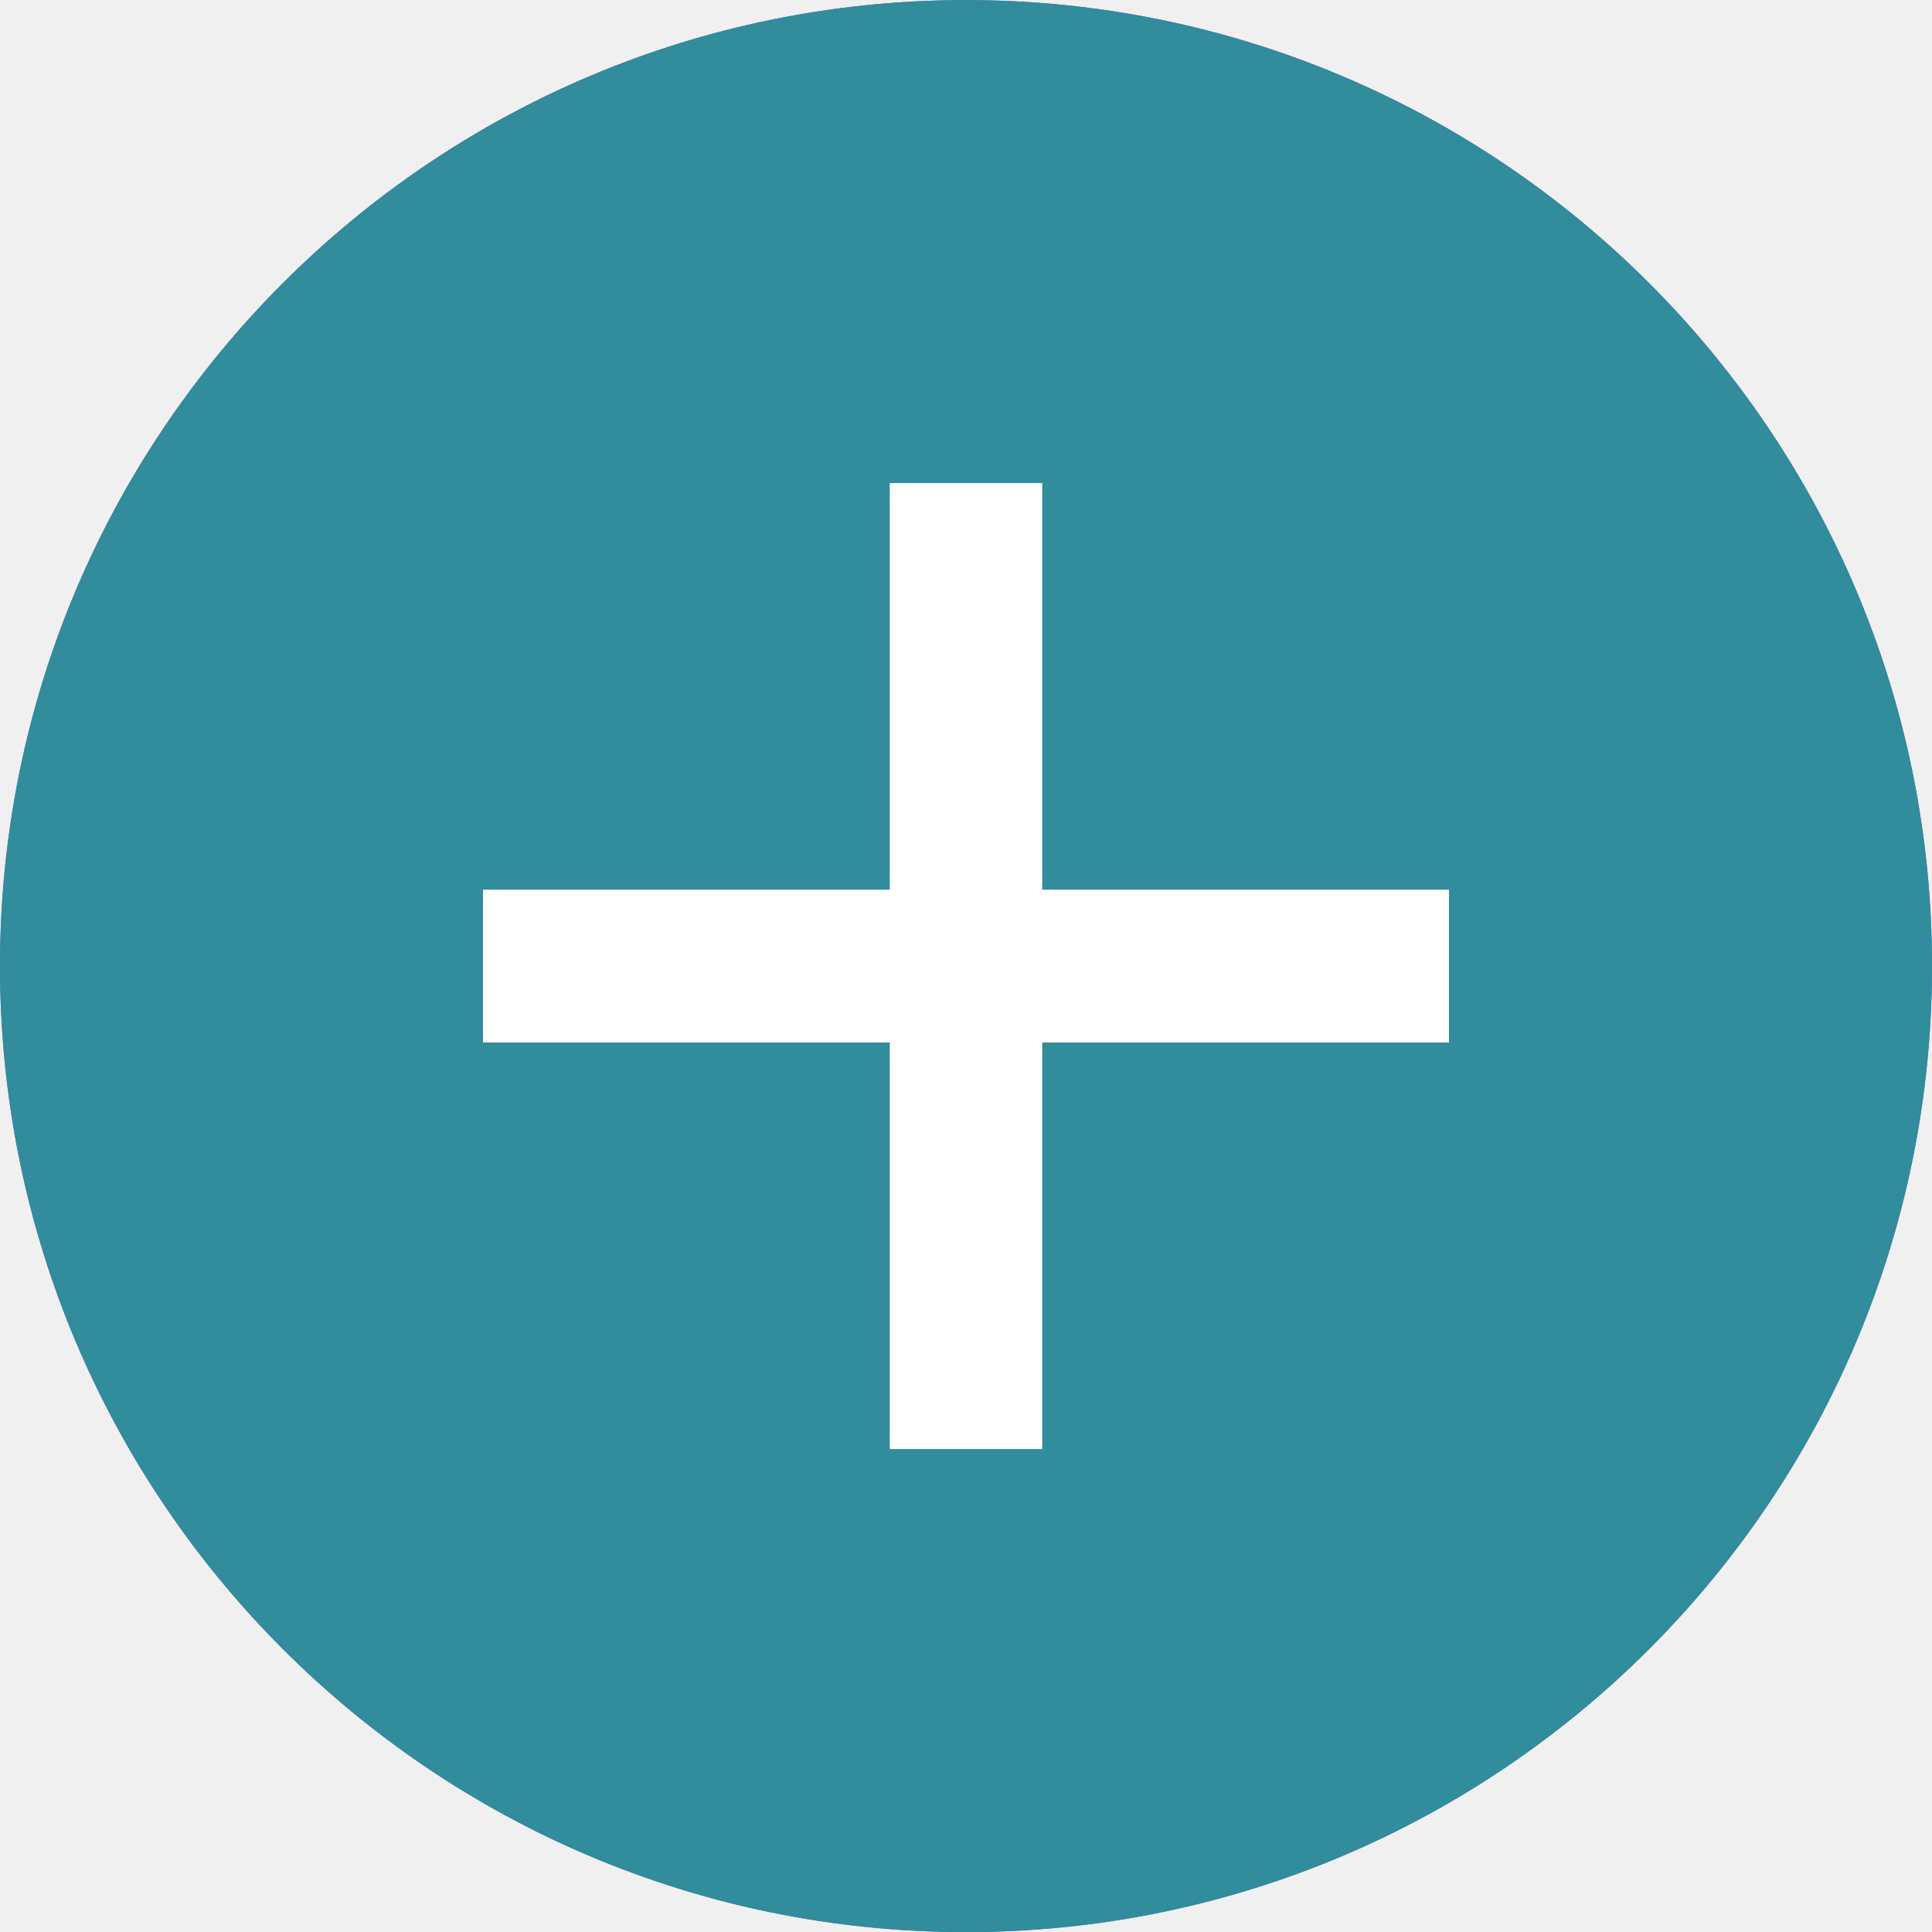
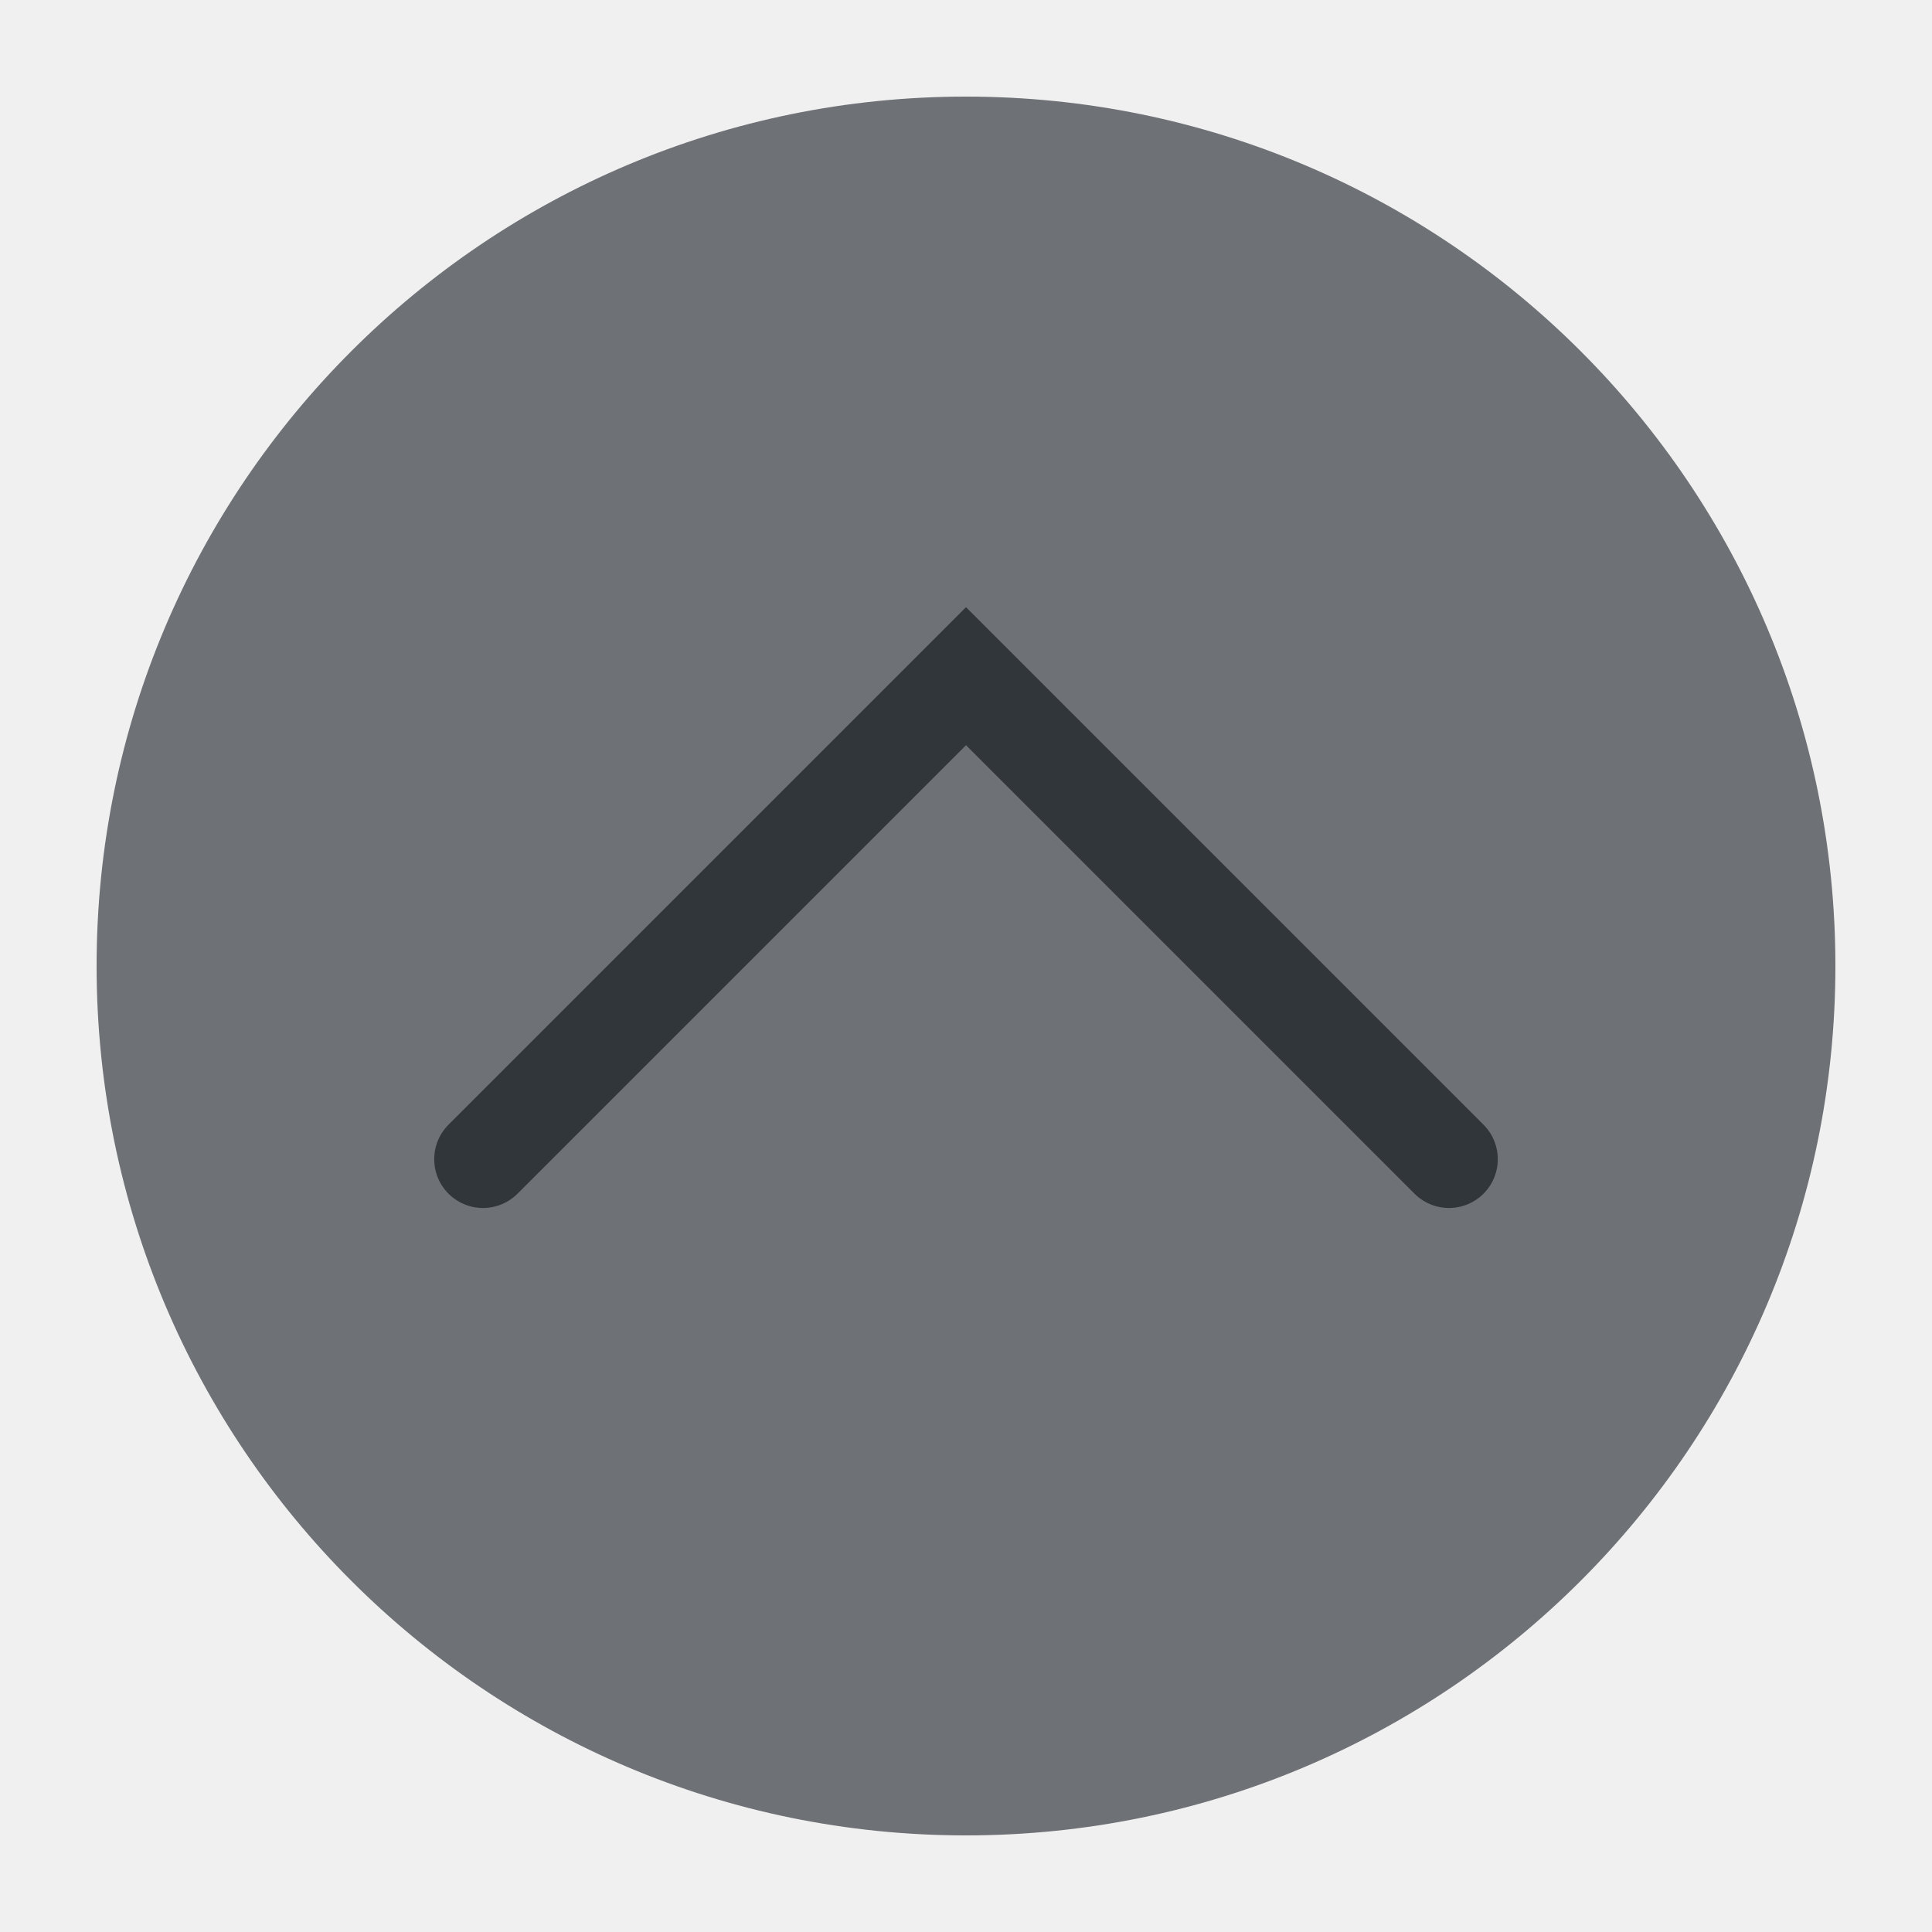
<svg xmlns="http://www.w3.org/2000/svg" viewBox="0 0 50 50" version="1.2" baseProfile="tiny">
  <defs>
</defs>
  <g fill="none" stroke="black" stroke-width="1" fill-rule="evenodd" stroke-linecap="square" stroke-linejoin="bevel">
-     <g fill="#6a58f0" fill-opacity="1" stroke="none" transform="matrix(2.27273,0,0,2.27273,-90.9091,-2498.91)" font-family="Source Code Pro" font-size="11" font-weight="400" font-style="normal">
-       <circle cx="51" cy="1110.52" r="11" />
+     <g fill="#6e7175" fill-opacity="1" stroke="none" transform="matrix(2.5,0,0,2.5,2.5,2.5)" font-family="Noto Sans" font-size="12" font-weight="400" font-style="normal">
+       <circle cx="9" cy="9" r="9" />
    </g>
-     <g fill="#318c9b" fill-opacity="1" stroke="none" transform="matrix(2.27273,0,0,2.27273,-90.9091,-2498.91)" font-family="Source Code Pro" font-size="11" font-weight="400" font-style="normal">
-       <circle cx="51" cy="1110.52" r="11" />
+     <g fill="none" stroke="#31363b" stroke-opacity="1" stroke-width="1.01" stroke-linecap="round" stroke-linejoin="miter" stroke-miterlimit="2" transform="matrix(2.5,0,0,2.5,2.5,2.5)" font-family="Noto Sans" font-size="12" font-weight="400" font-style="normal">
+       <polyline fill="none" vector-effect="none" points="4,11 9,6 14,11 " />
    </g>
-     <g fill="#ffffff" fill-opacity="1" stroke="none" transform="matrix(2.27273,0,0,2.27273,-90.9091,-2498.91)" font-family="Source Code Pro" font-size="11" font-weight="400" font-style="normal">
-       <path vector-effect="none" fill-rule="nonzero" d="M50.132,1105.02 L50.132,1109.65 L45.5,1109.65 L45.5,1111.39 L50.132,1111.39 L50.132,1116.02 L51.868,1116.02 L51.868,1111.39 L56.5,1111.39 L56.5,1109.65 L51.868,1109.65 L51.868,1105.02 L50.132,1105.02" />
-     </g>
-     <g fill="none" stroke="#000000" stroke-opacity="1" stroke-width="1" stroke-linecap="square" stroke-linejoin="bevel" transform="matrix(1,0,0,1,0,0)" font-family="Source Code Pro" font-size="11" font-weight="400" font-style="normal">
+     <g fill="none" stroke="#000000" stroke-opacity="1" stroke-width="1" stroke-linecap="square" stroke-linejoin="bevel" transform="matrix(1,0,0,1,0,0)" font-family="Noto Sans" font-size="12" font-weight="400" font-style="normal">
</g>
  </g>
</svg>
